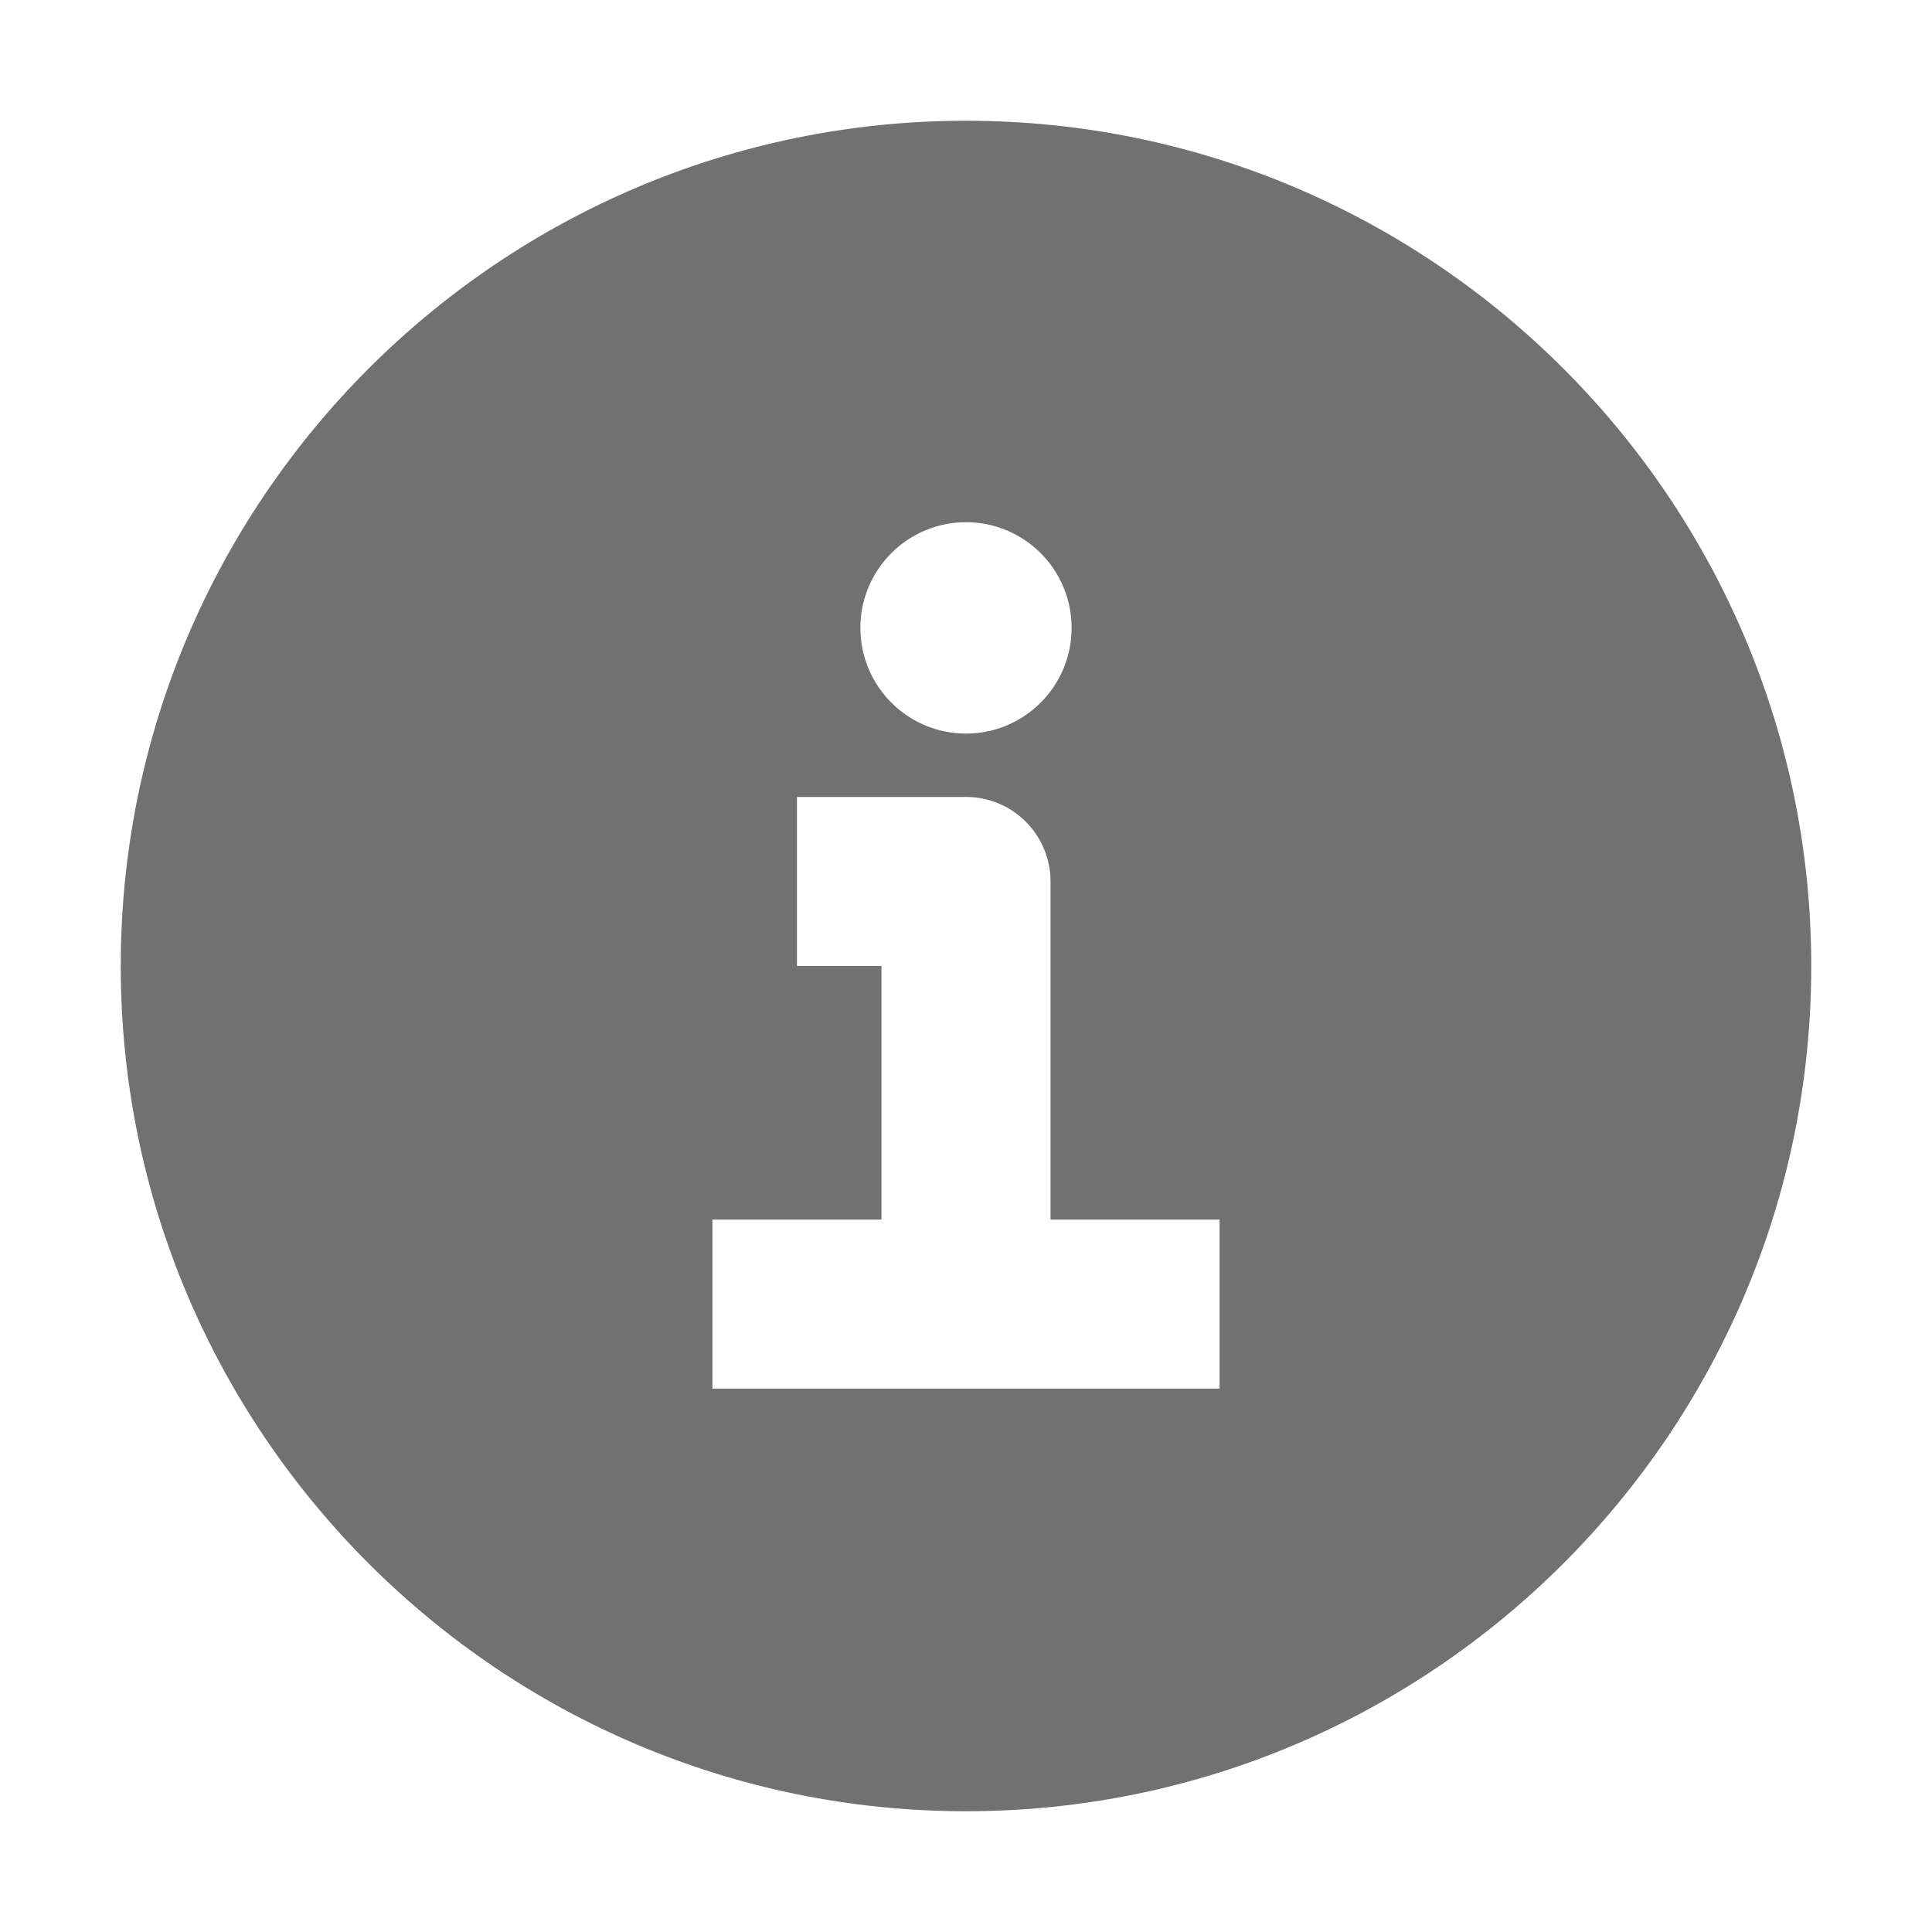
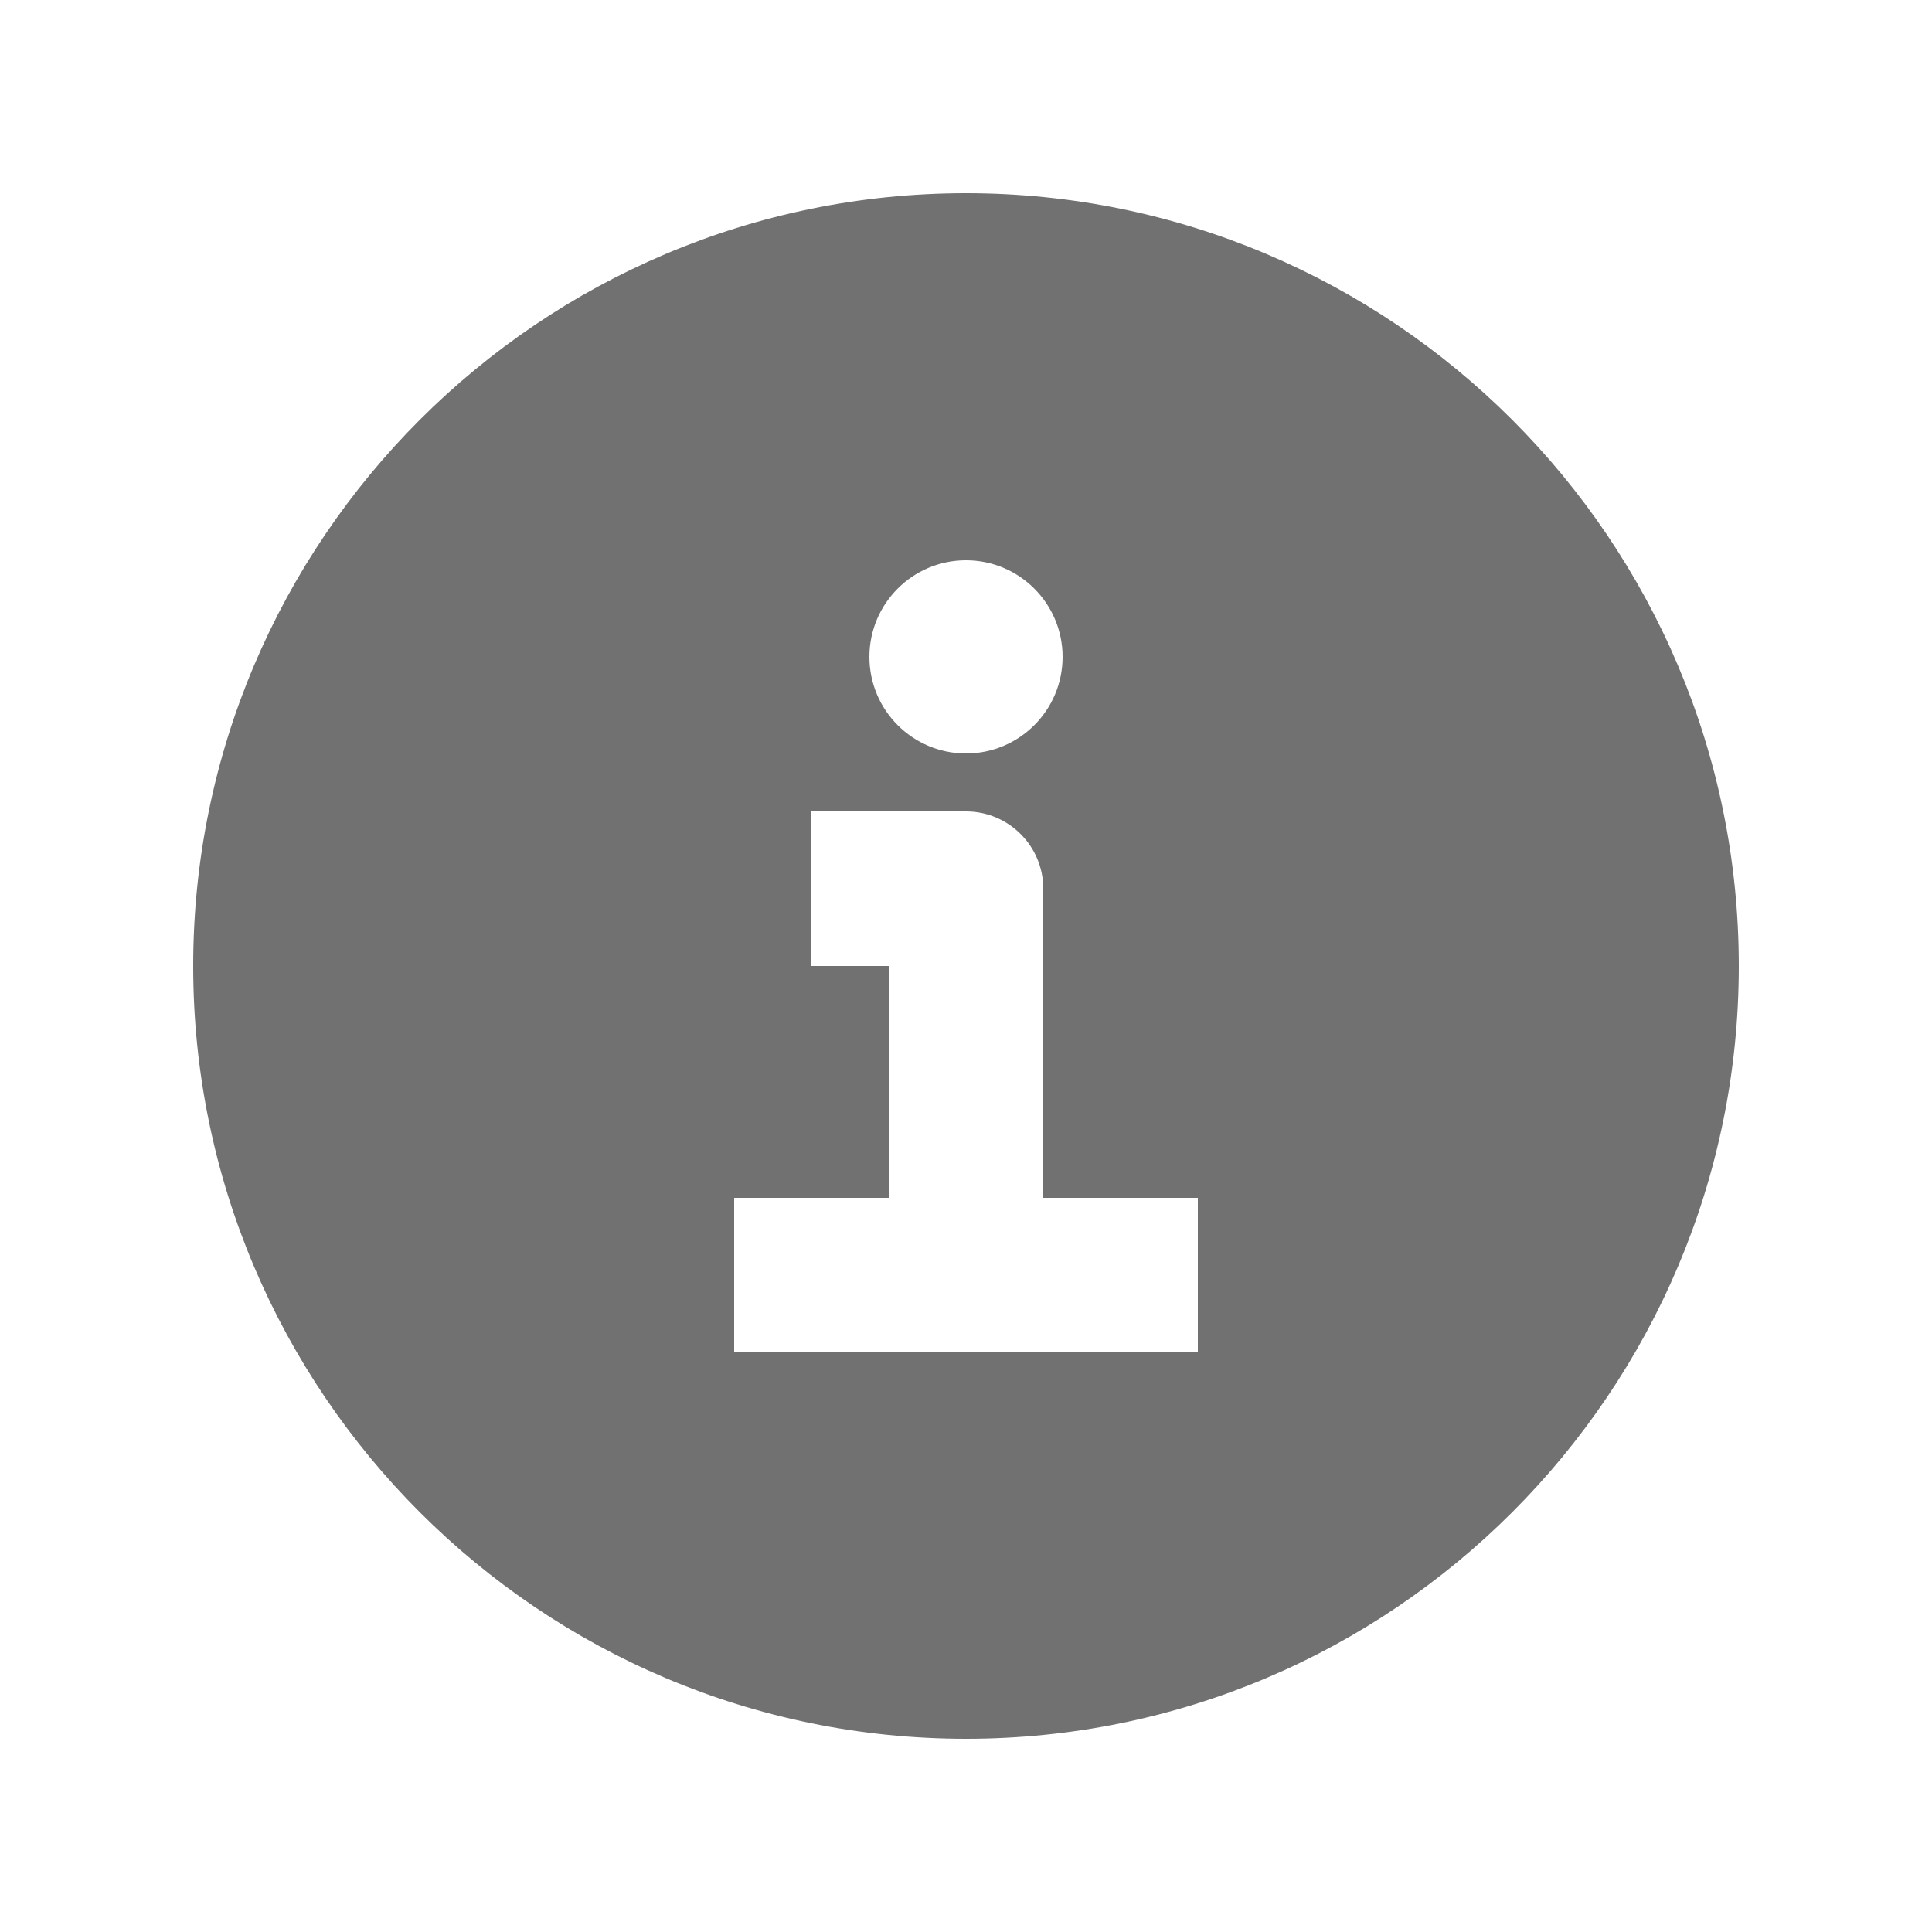
- <svg xmlns="http://www.w3.org/2000/svg" width="24px" height="24px" viewBox="0 0 24 24" version="1.1">
-   <path d="M15.15,17.25 L8.85,17.25 L8.85,15.15 L10.95,15.15 L10.95,12 L9.9,12 L9.9,9.9 L12,9.9 C12.58,9.9 13.05,10.37 13.05,10.95 L13.05,15.15 L15.15,15.15 L15.15,17.25 Z M12,6.487 C12.725,6.487 13.312,7.075 13.312,7.8 C13.312,8.524 12.725,9.113 12,9.113 C11.275,9.113 10.688,8.524 10.688,7.8 C10.688,7.075 11.275,6.487 12,6.487 L12,6.487 Z M12,1.5 C6.21,1.5 1.5,6.21 1.5,12 C1.5,17.791 6.21,22.5 12,22.5 C17.79,22.5 22.5,17.791 22.5,12 C22.5,6.21 17.79,1.5 12,1.5 L12,1.5 Z" fill-rule="evenodd" fill="#717171" />
+ <svg xmlns="http://www.w3.org/2000/svg" width="20" height="20" viewBox="0 0 20 20" fill="none">
+   <path fill-rule="evenodd" clip-rule="evenodd" d="M12.4 14H7.6V12.4H9.2V10H8.4V8.4H10C10.442 8.4 10.8 8.758 10.8 9.2V12.4H12.4V14ZM10 5.8C10.552 5.8 11 6.248 11 6.8C11 7.352 10.552 7.8 10 7.8C9.448 7.8 9 7.352 9 6.8C9 6.248 9.448 5.8 10 5.8ZM10 2C5.589 2 2 5.589 2 10C2 14.412 5.589 18 10 18C14.411 18 18 14.412 18 10C18 5.589 14.411 2 10 2Z" fill="#717171" />
</svg>
